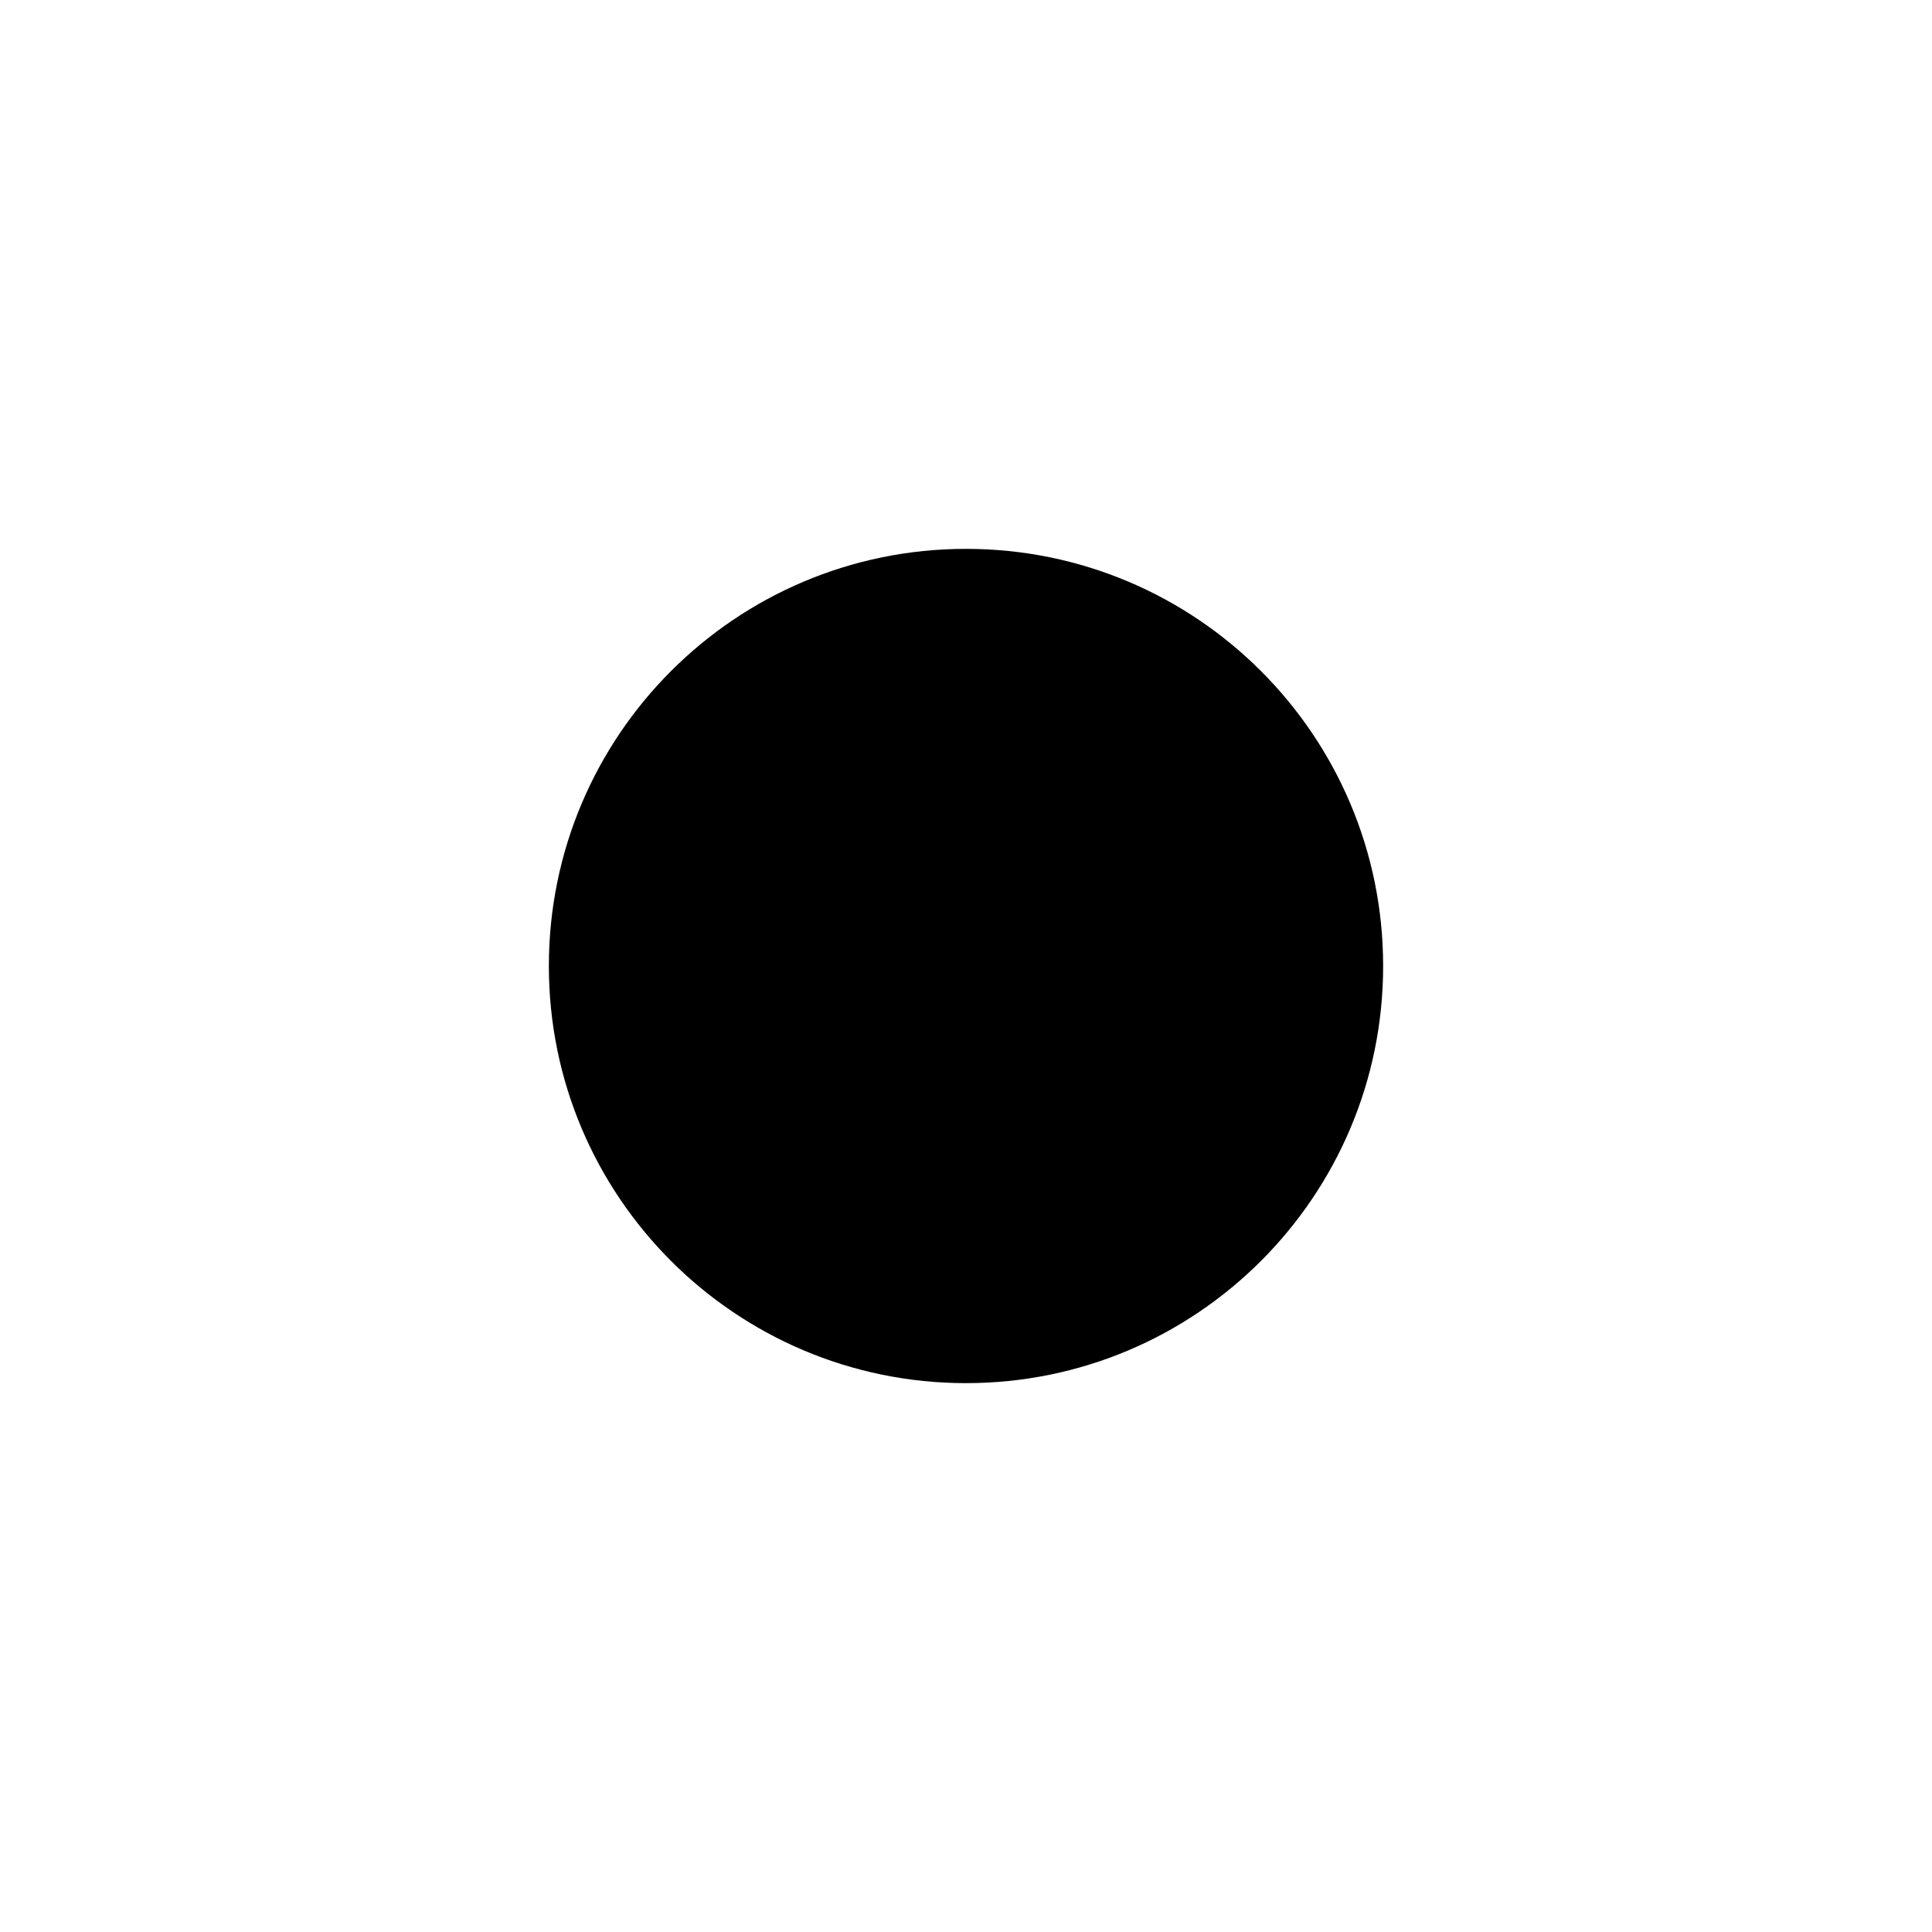
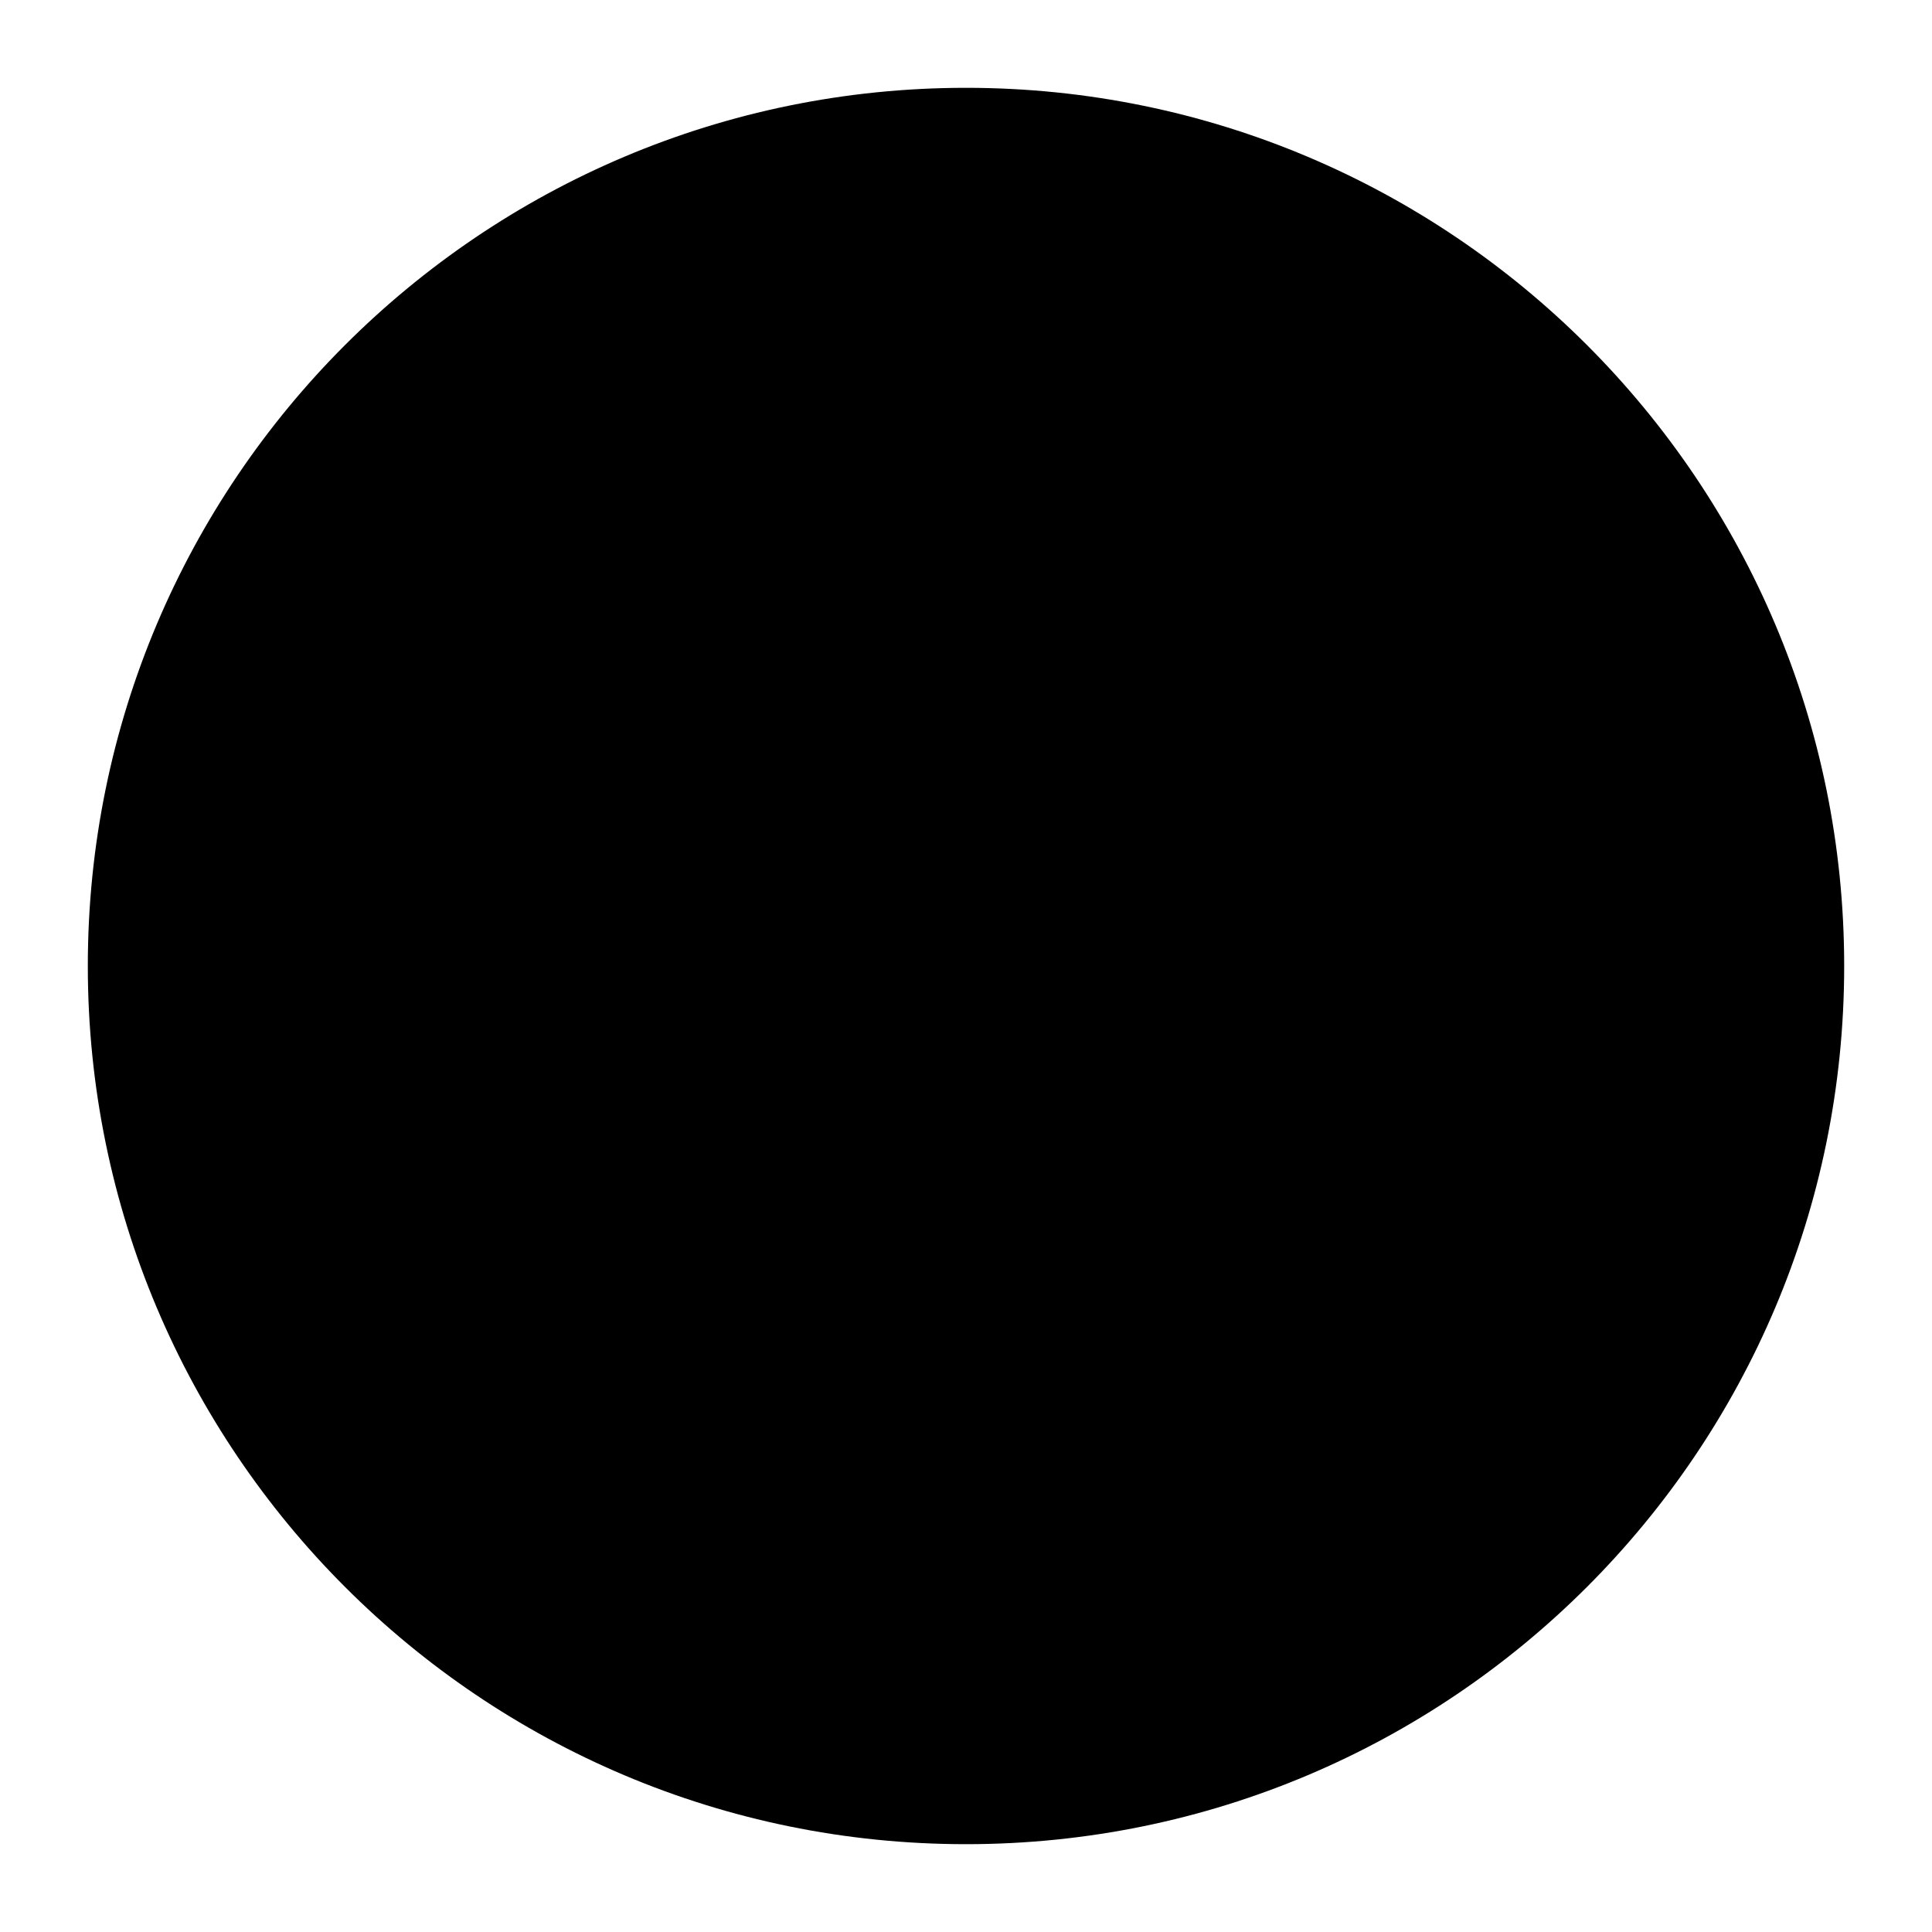
<svg xmlns="http://www.w3.org/2000/svg" viewBox="0 0 440 440">
-   <circle cx="220.00" cy="220.00" r="95" class="stroke-current fill-none" />
+   <circle cx="220.00" cy="220.00" r="200" class="stroke-current fill-none" />
  <circle cx="220.00" cy="220.00" r="3" class="fill-yellow-700" />
</svg>
